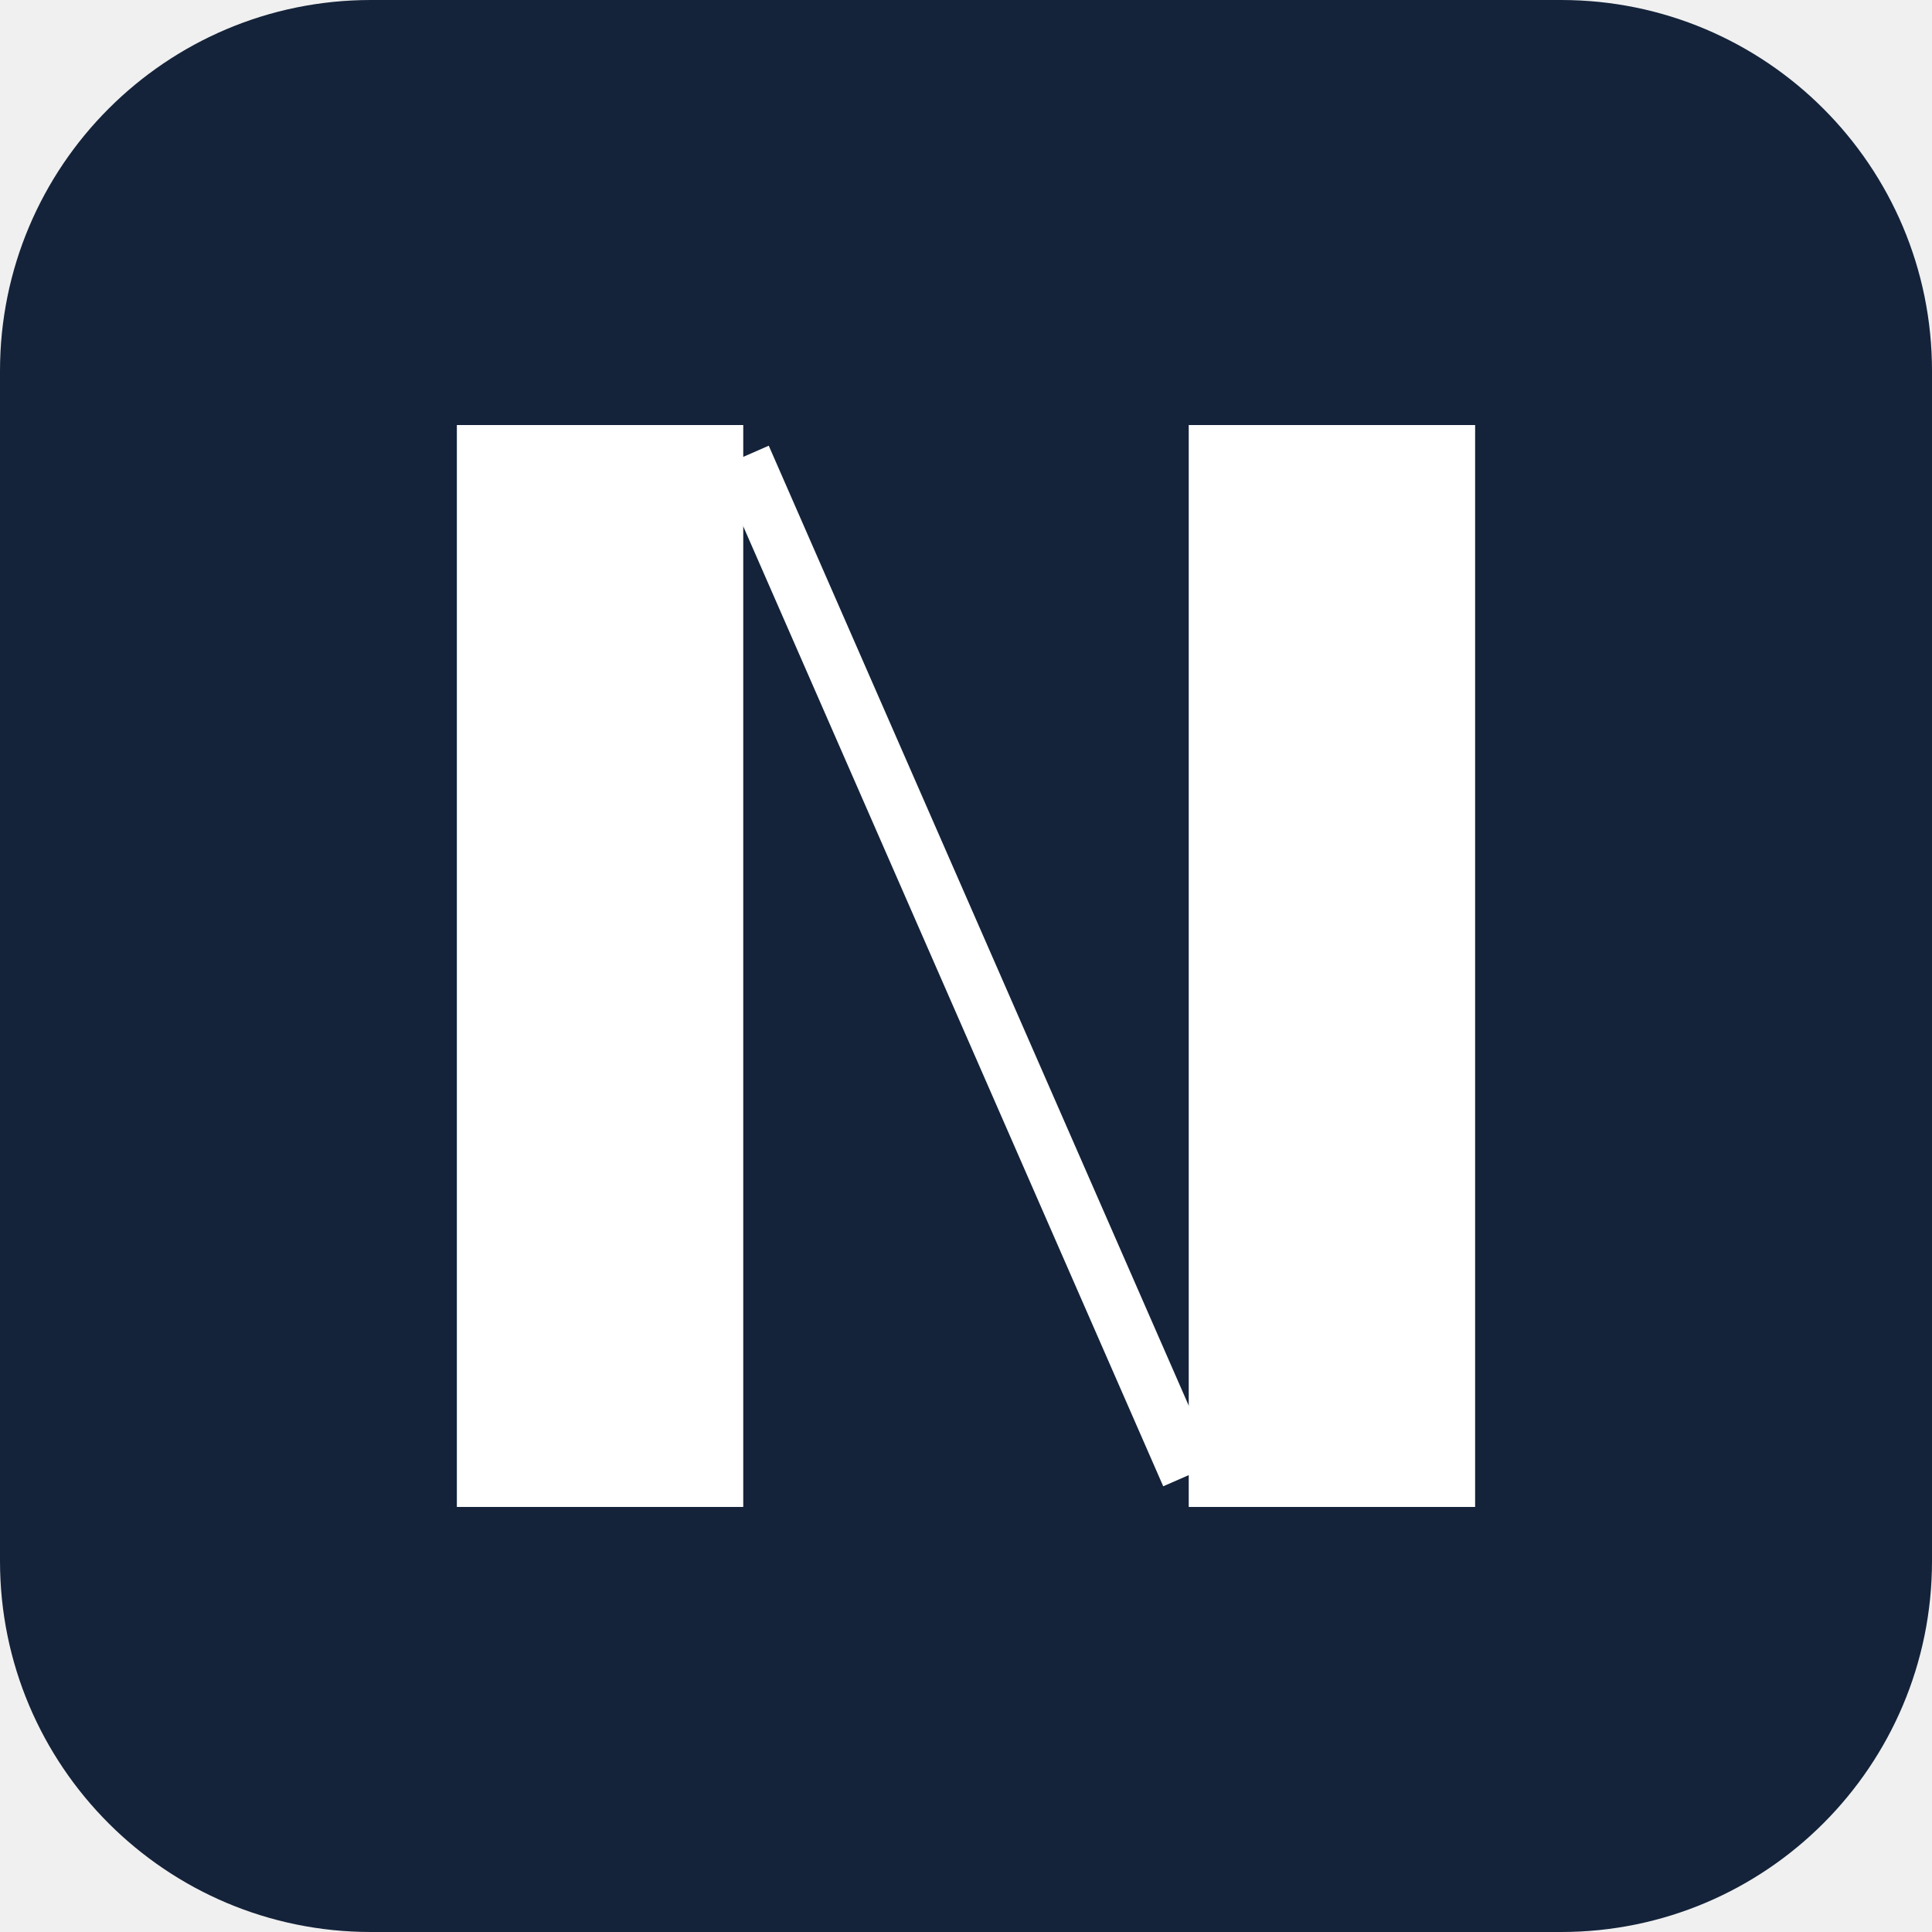
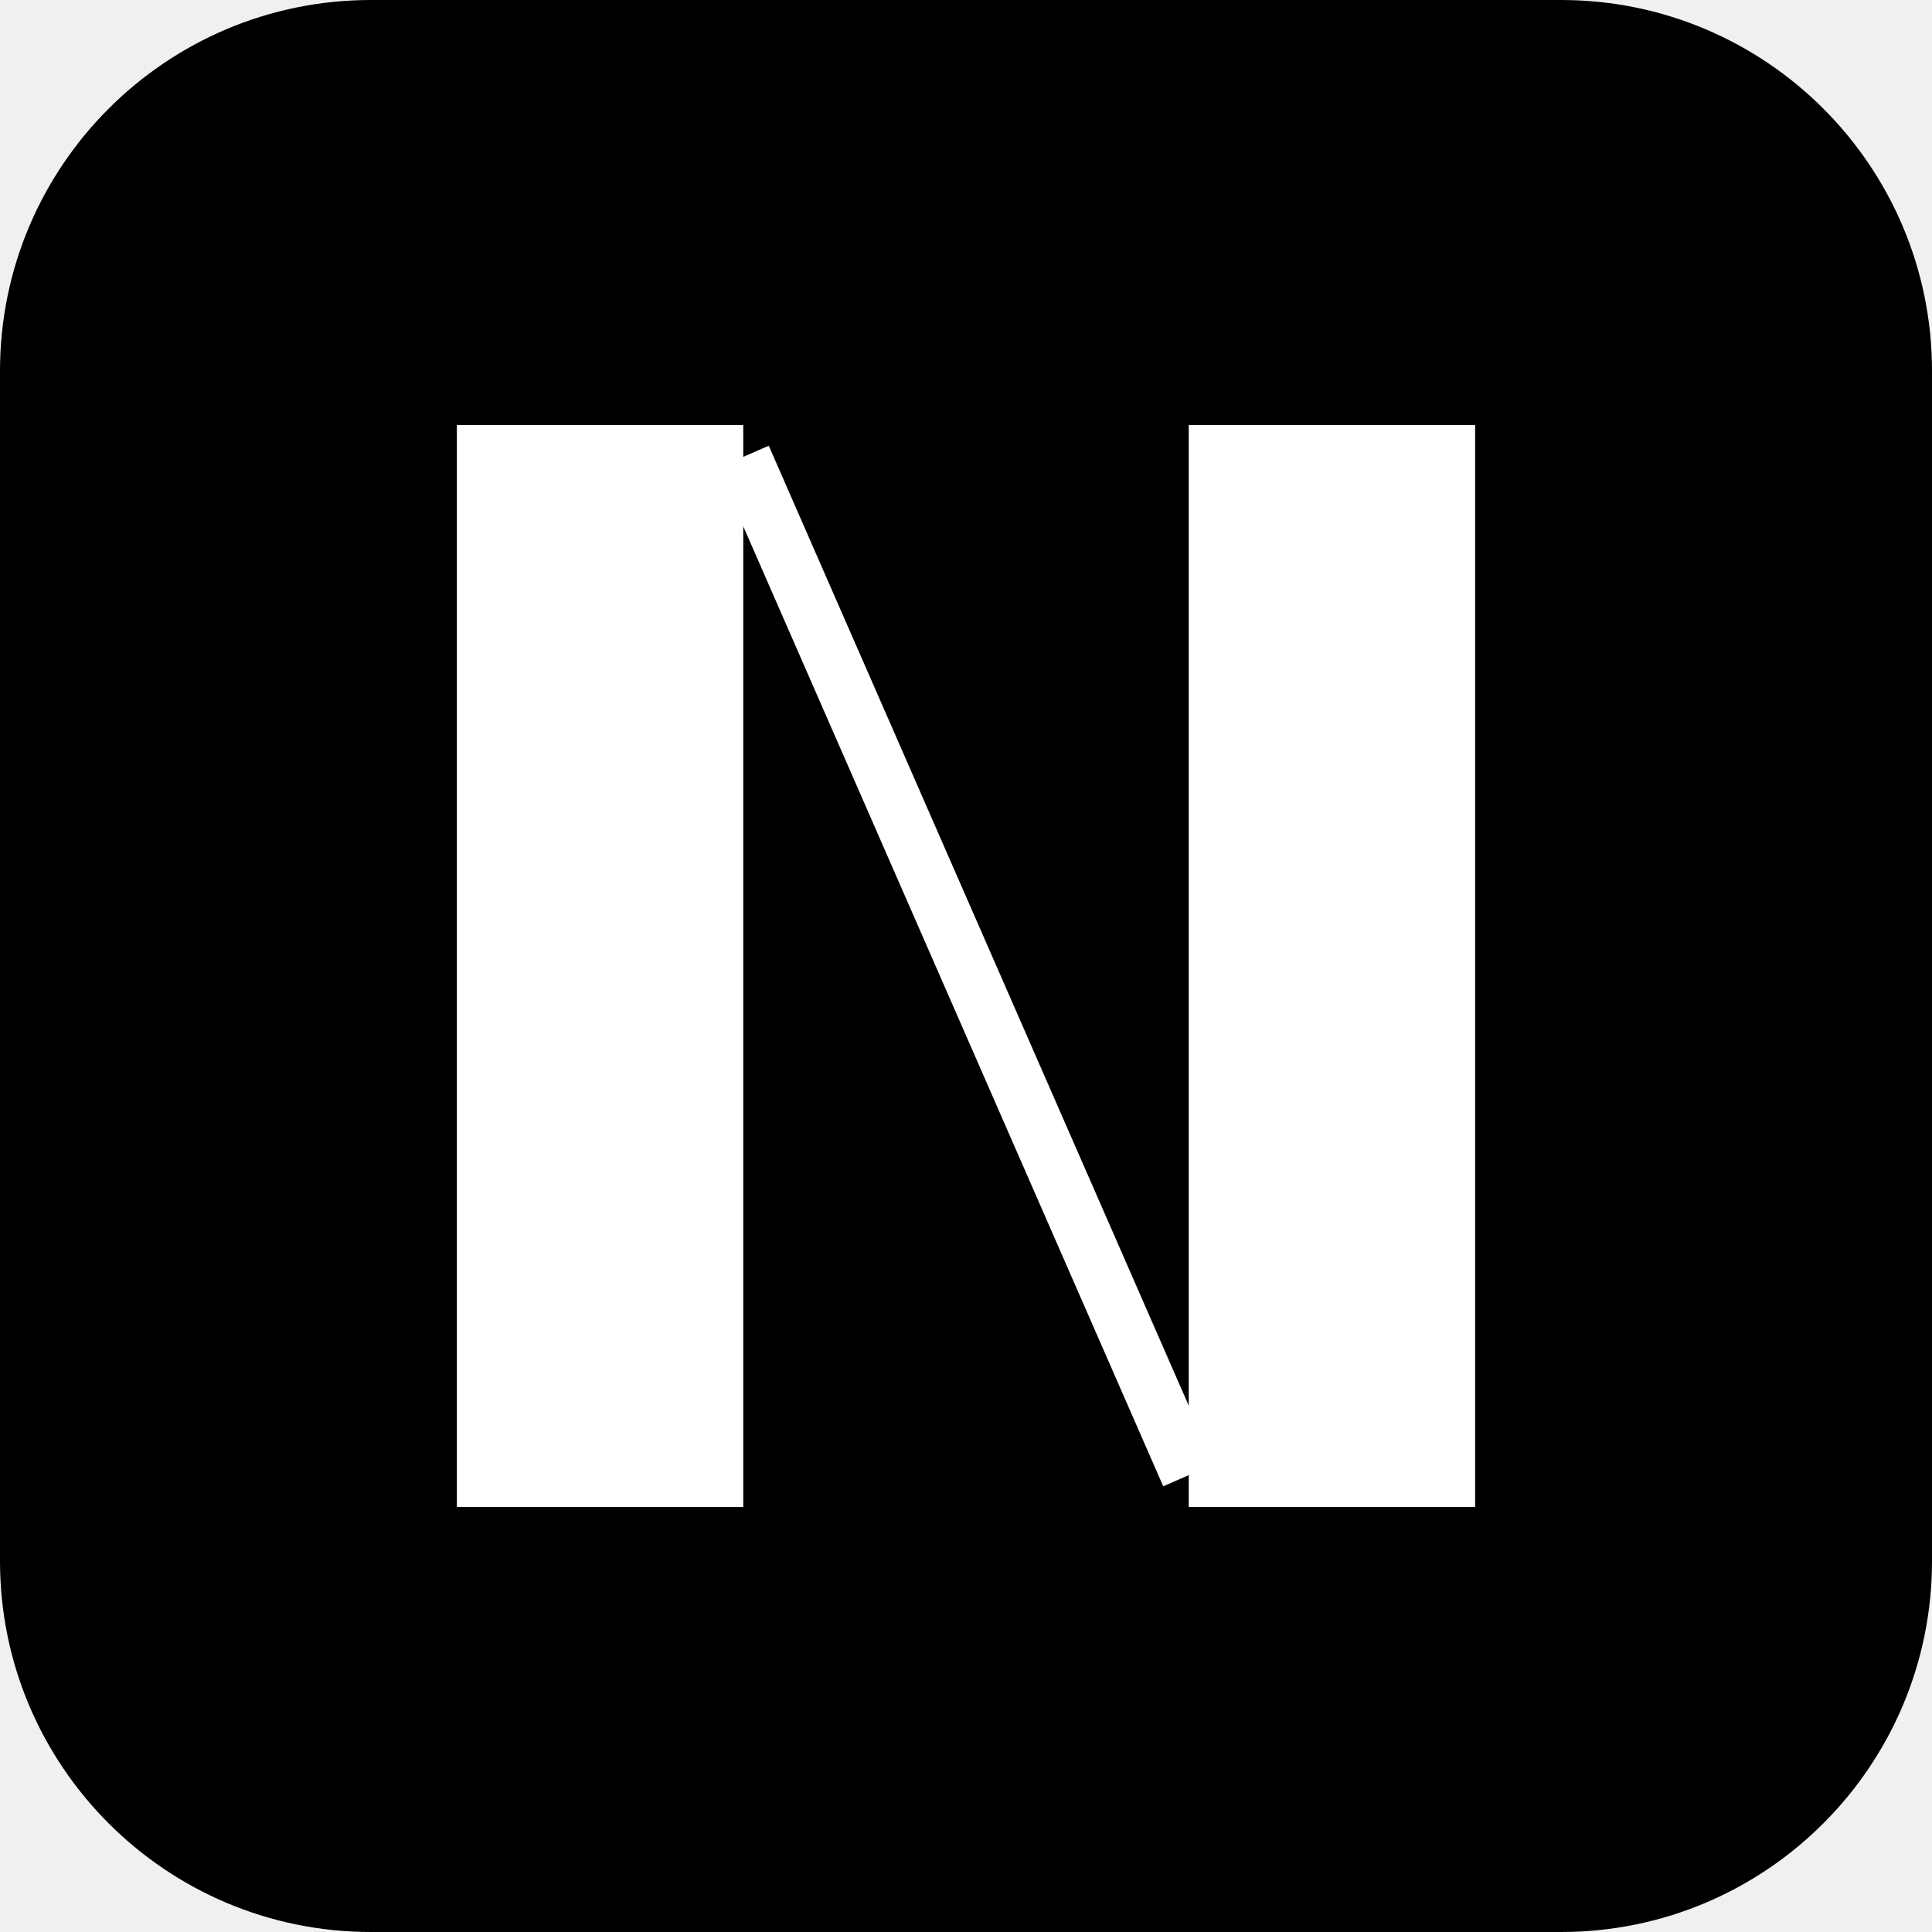
<svg xmlns="http://www.w3.org/2000/svg" viewBox="0 0 500 500" width="500" height="500">
-   <rect width="500" height="500" rx="96" fill="#14233A" />
+   <rect width="500" height="500" rx="96" fill="#000000" />
  <g transform="translate(44.118 44.118) scale(4.1176)" fill="#FFFFFF">
    <rect x="18" y="16" width="18" height="68" />
    <rect x="64" y="16" width="18" height="68" />
    <path d="M36 18L64 82" fill="none" stroke="#FFFFFF" stroke-width="3.5" />
  </g>
</svg>
